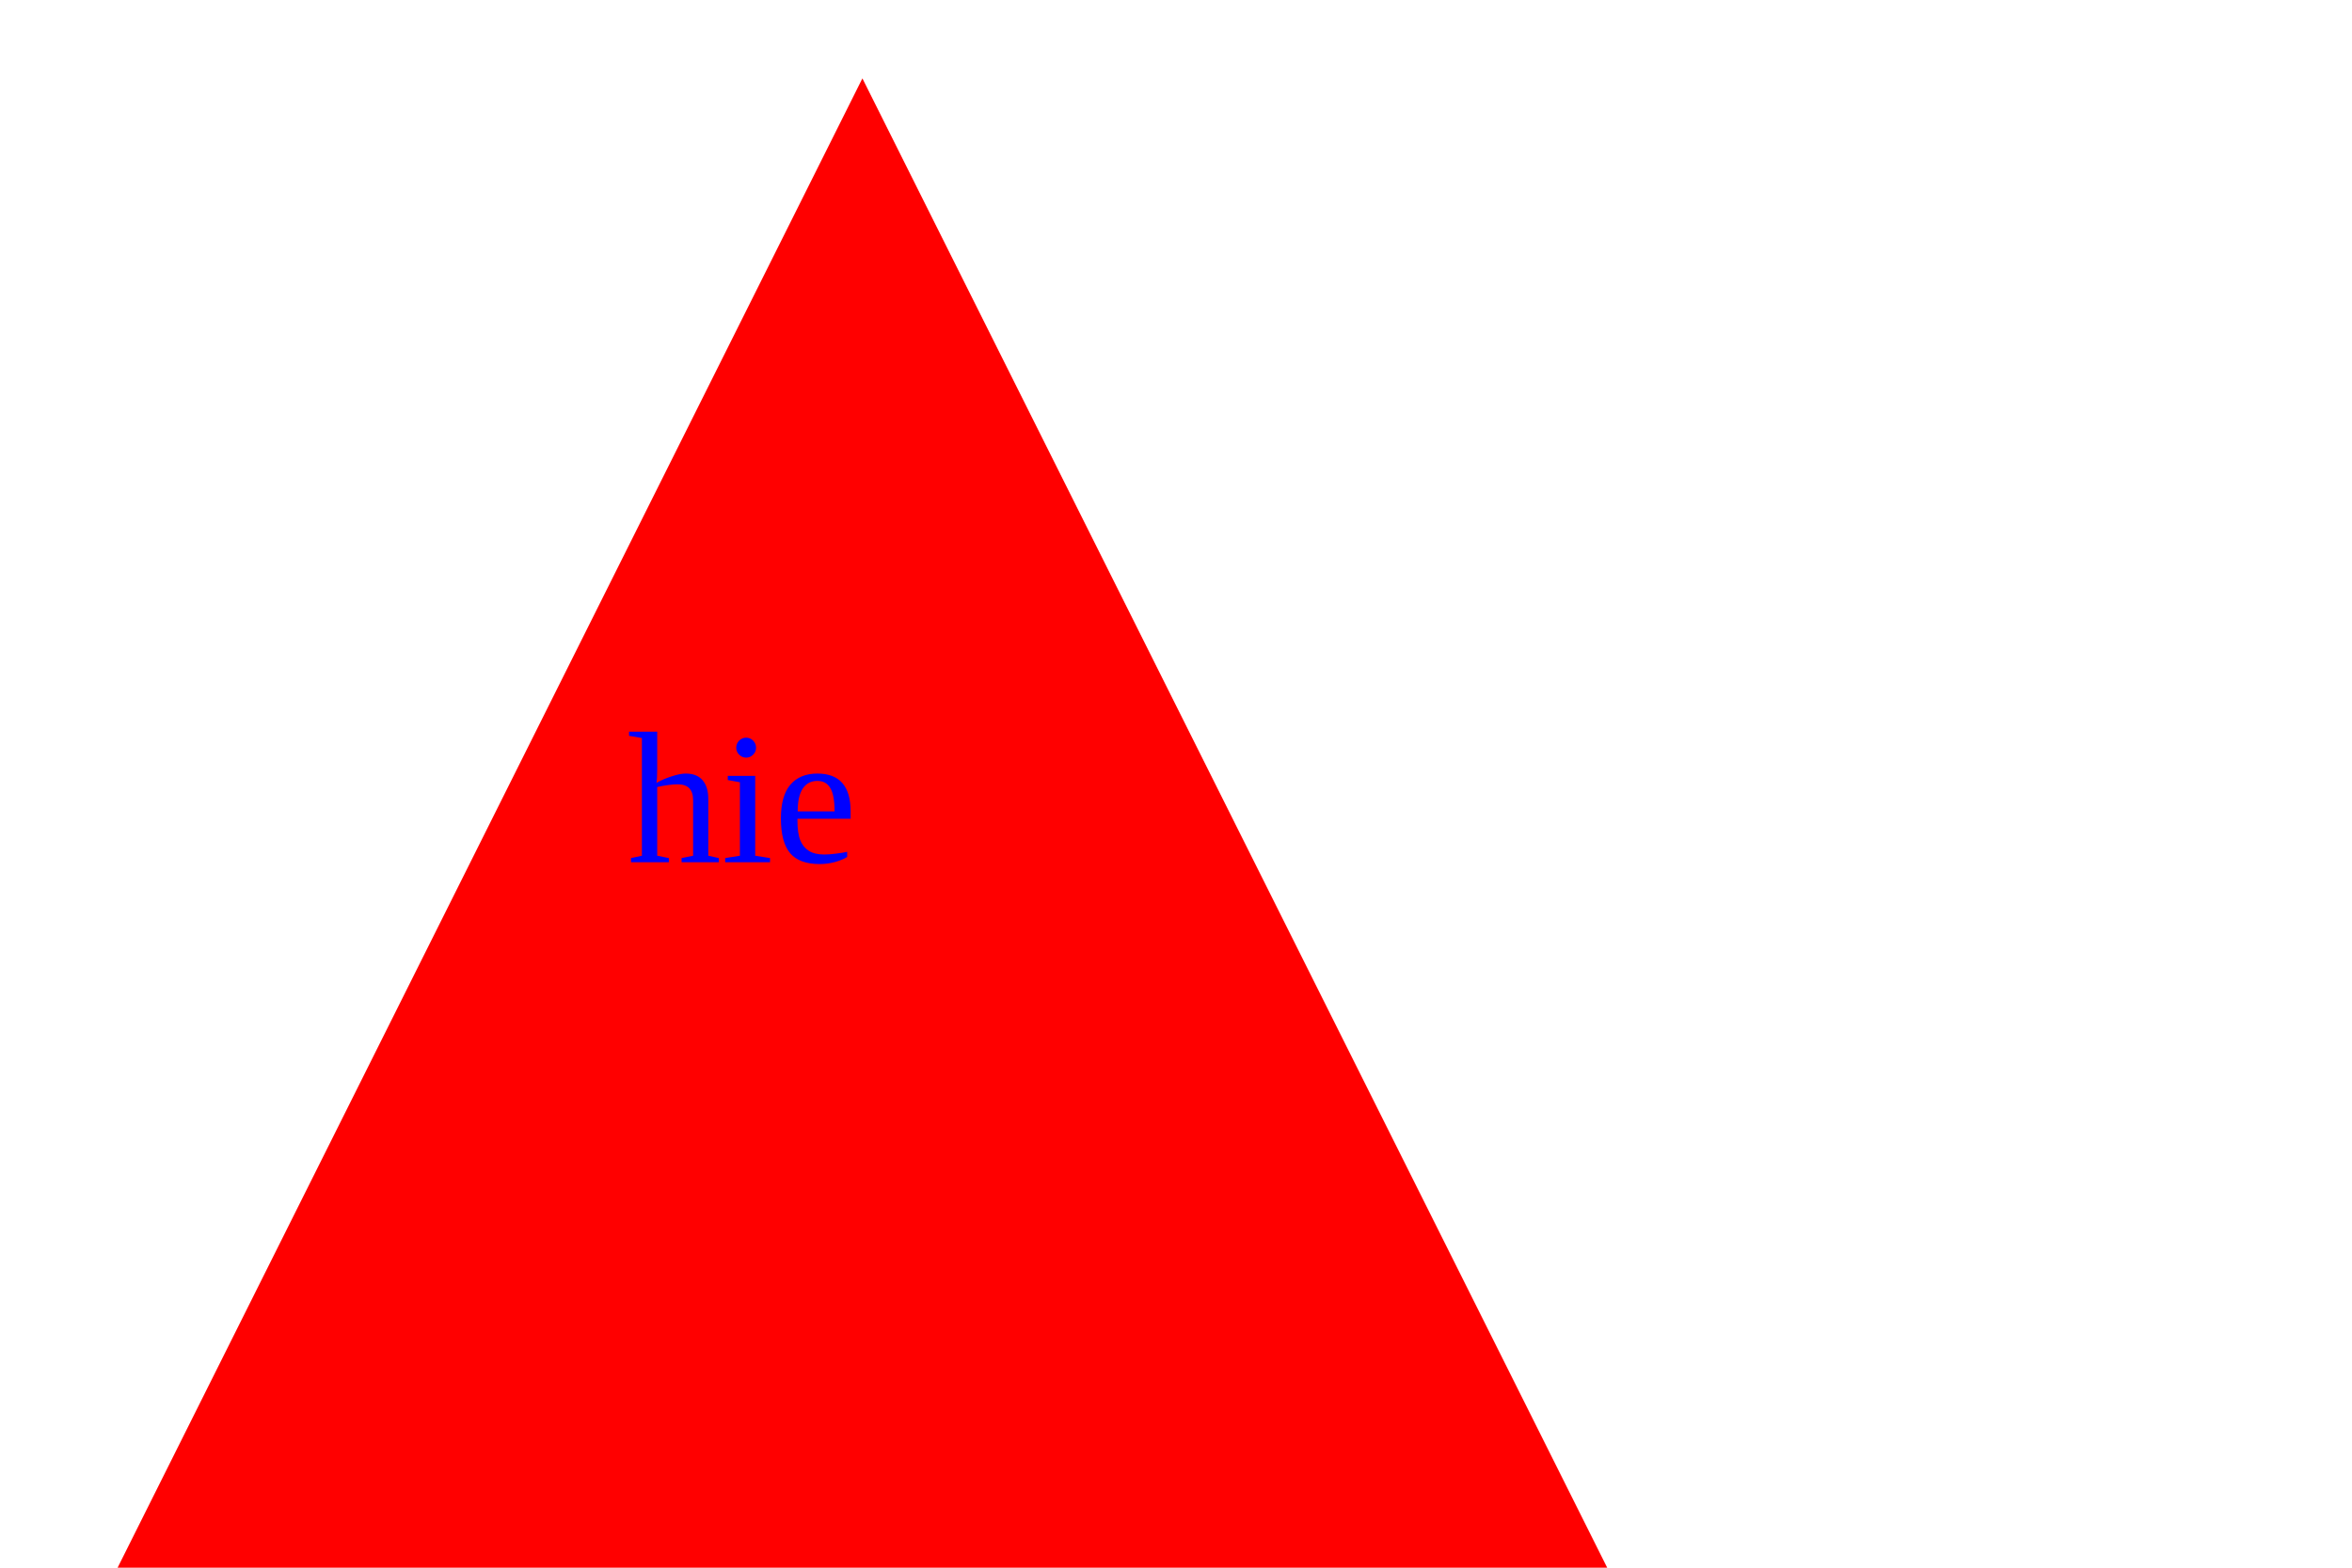
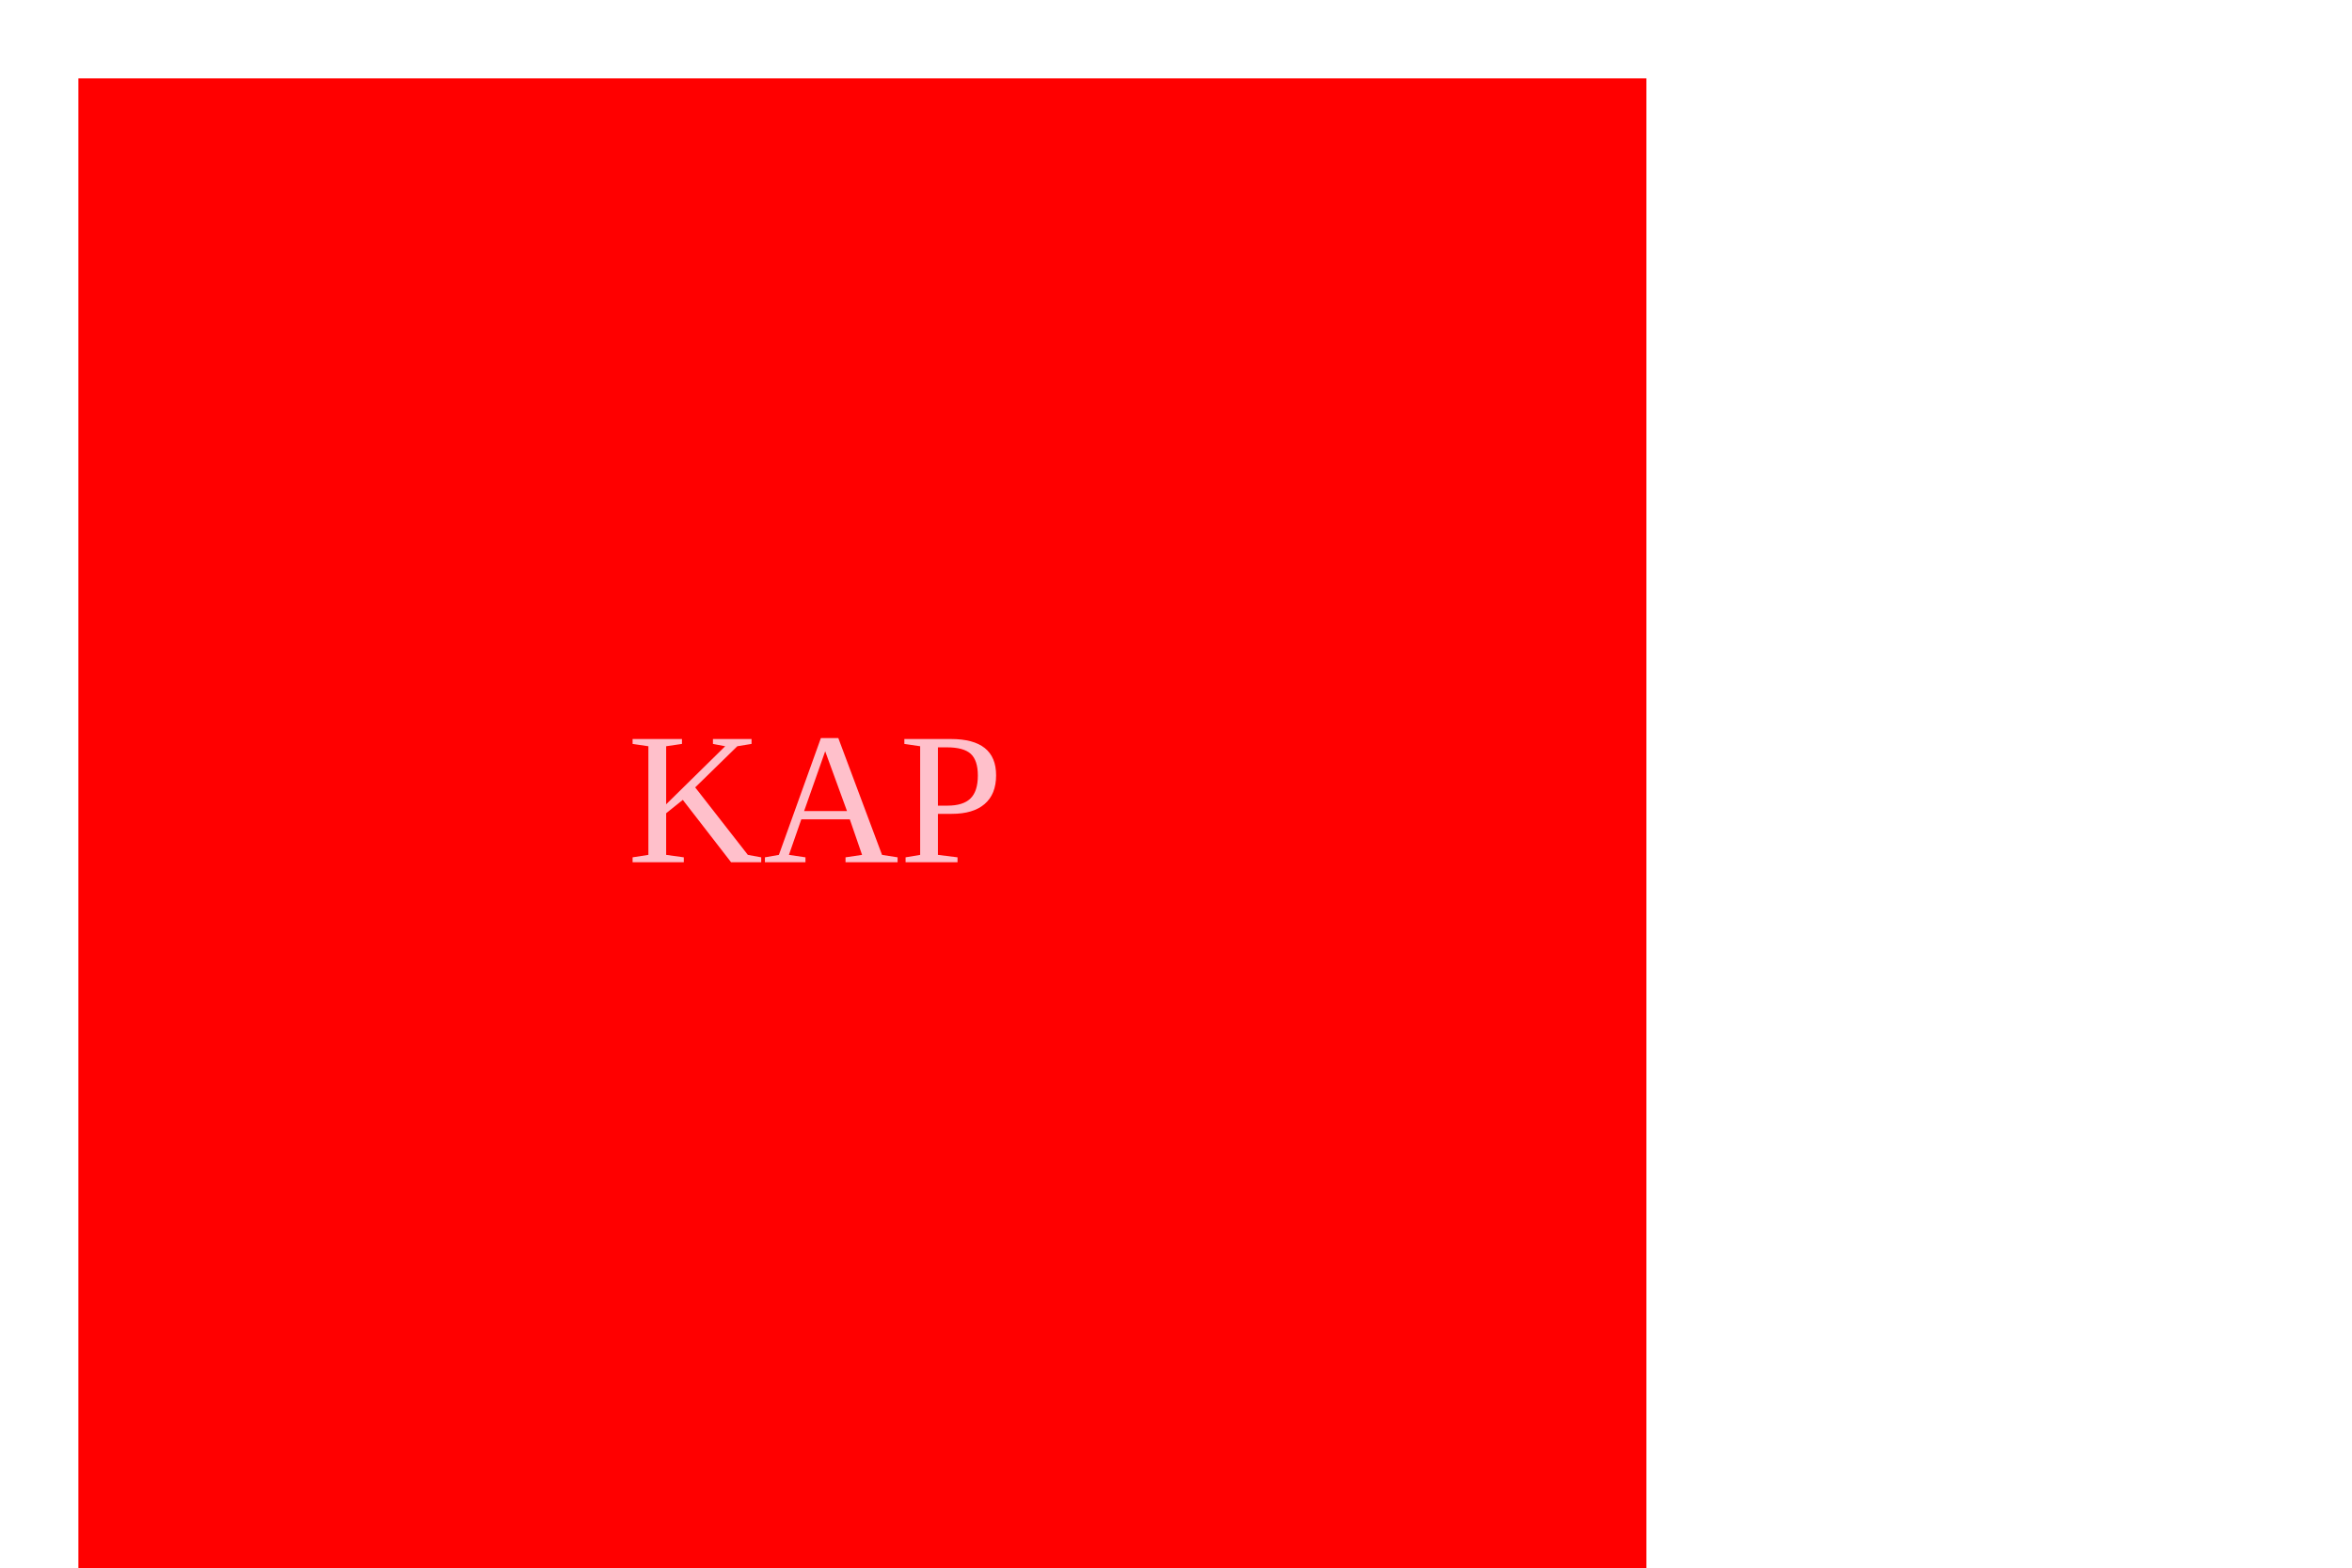
<svg xmlns="http://www.w3.org/2000/svg" width="300" height="200" version="1.1">
-   <polygon points="110, 10 205, 200 15, 200" fill="red" />
-   <text x="80" y="110" font-size="2em" fill="blue">hie</text>
+   <rect x="10" y="10" width="200" height="200" fill="Red" />
+   <text x="80" y="110" font-size="2em" fill="Pink">KAP</text>
</svg>
